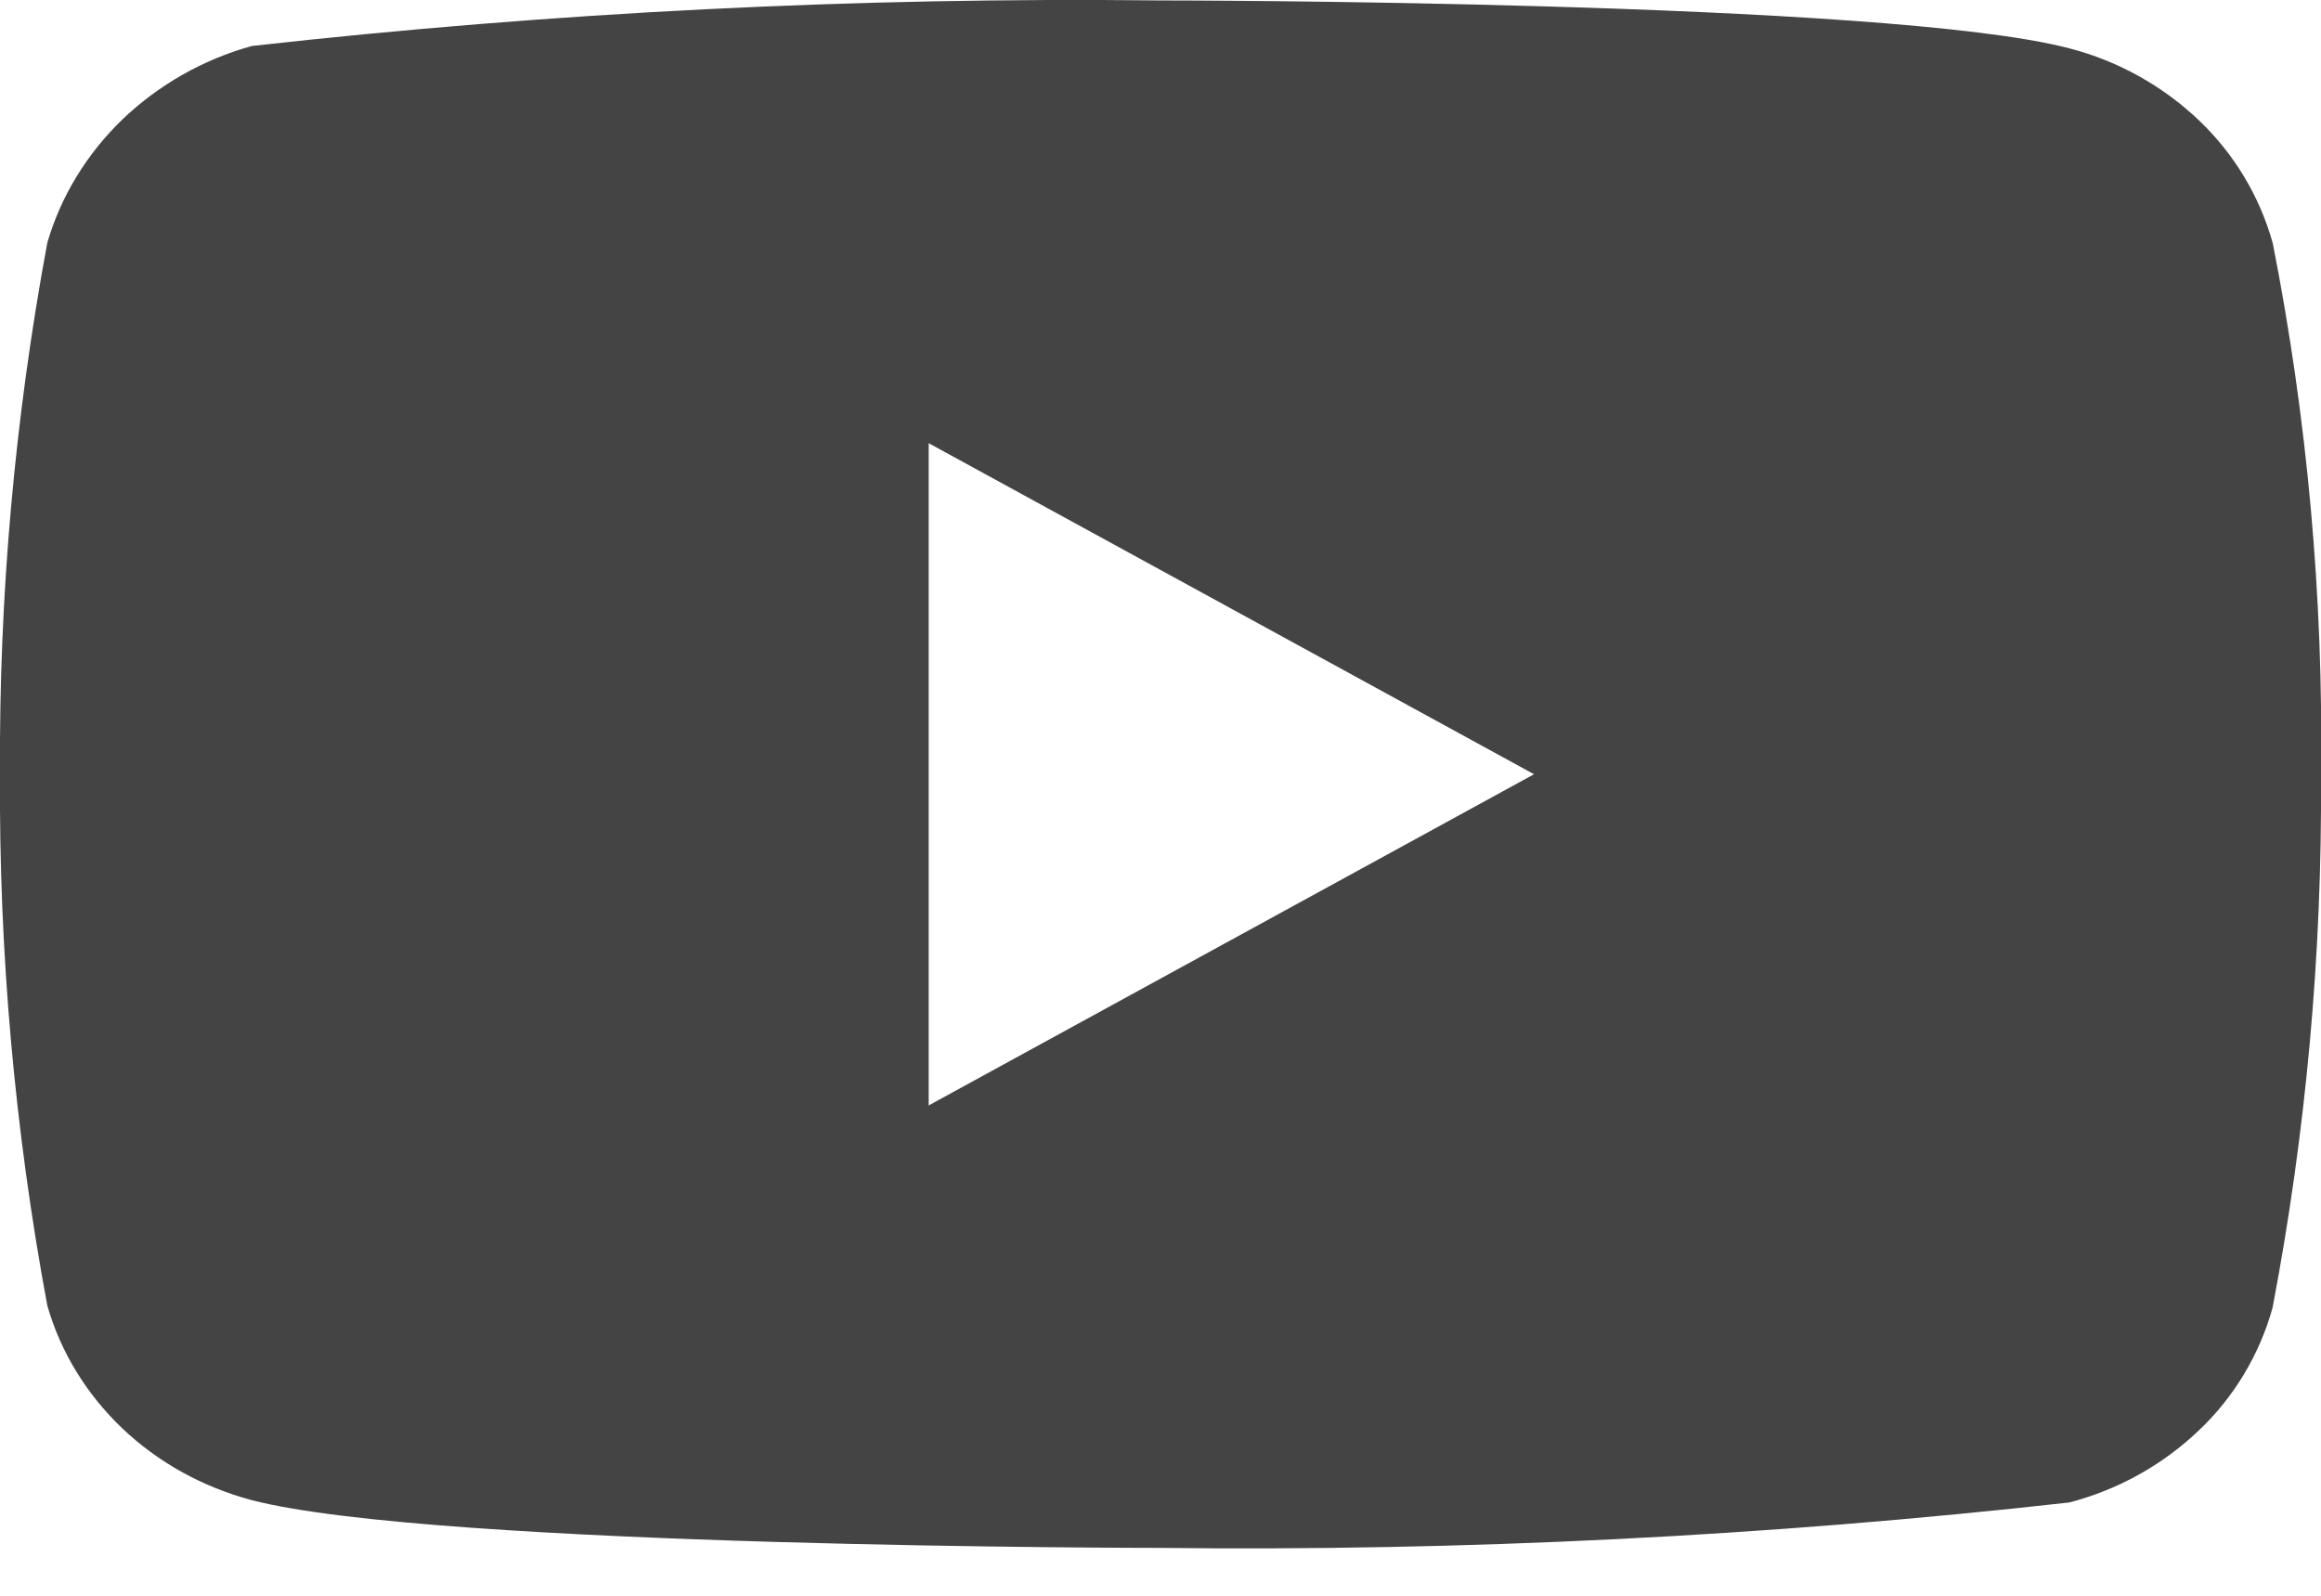
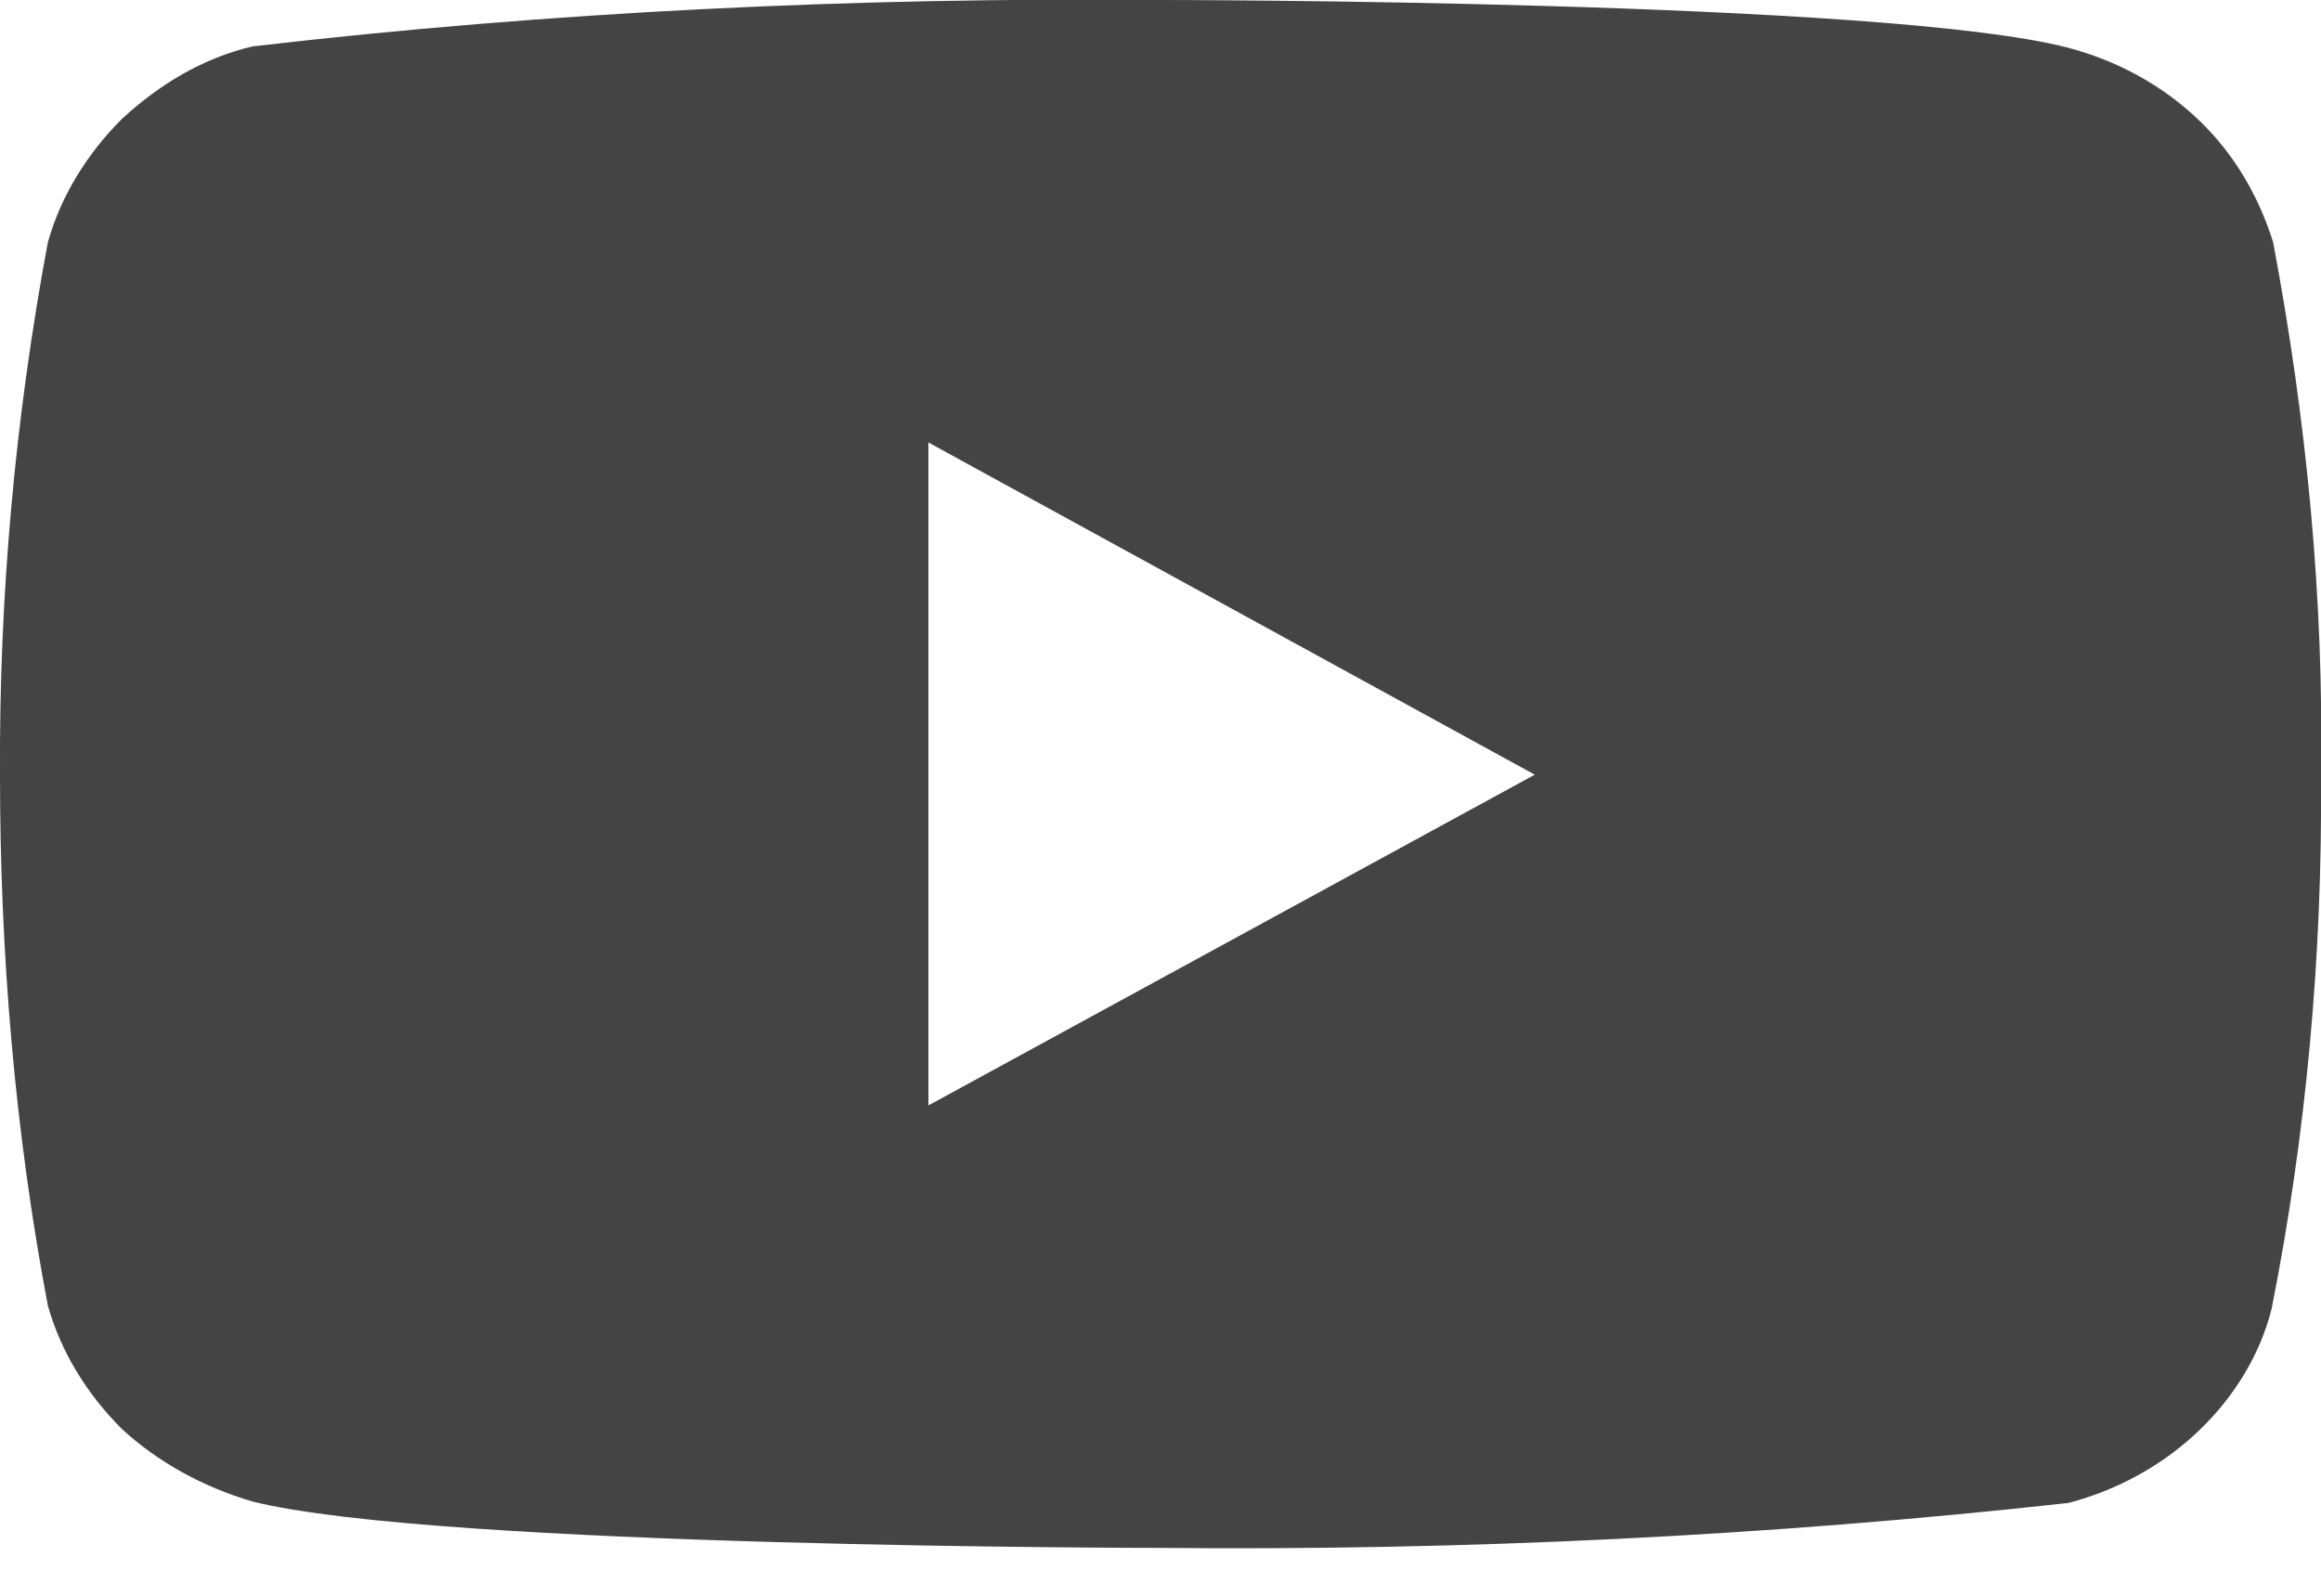
- <svg xmlns="http://www.w3.org/2000/svg" width="16" height="11" fill="none">
-   <path fill="#444" d="M15.667 1.675a1.857 1.857 0 0 0-.51-.847 2.034 2.034 0 0 0-.893-.495c-1.252-.33-6.268-.33-6.268-.33a51.083 51.083 0 0 0-6.26.314 2.107 2.107 0 0 0-.892.506c-.246.238-.425.53-.518.851A19.393 19.393 0 0 0 0 5.337C-.008 6.564.101 7.79.326 8.999c.091.32.27.611.516.846.248.236.556.406.894.496 1.27.329 6.26.329 6.26.329 2.094.024 4.188-.08 6.268-.313.335-.087.642-.257.892-.495.244-.23.42-.524.51-.847.23-1.207.342-2.434.334-3.663a17.72 17.72 0 0 0-.333-3.678ZM6.402 7.619V3.055l4.173 2.282L6.402 7.62Z" />
+ <svg xmlns="http://www.w3.org/2000/svg" width="16" height="11" fill="none" viewBox="0 0 16 11">
+   <path fill="#444" d="M15.67 1.67c-.1-.32-.27-.61-.51-.84-.25-.24-.56-.41-.9-.5C13.01 0 8 0 8 0 5.9-.02 3.8.08 1.74.32 1.4.4 1.1.58.84.82c-.24.24-.42.53-.51.85A19.4 19.4 0 0 0 0 5.34C0 6.56.1 7.79.33 9c.09.32.27.61.51.85.25.23.56.4.9.5 1.27.32 6.26.32 6.26.32 2.09.02 4.18-.08 6.26-.31.34-.09.65-.26.9-.5.24-.23.42-.52.5-.84.24-1.21.35-2.44.34-3.67.02-1.23-.1-2.46-.33-3.68ZM6.4 7.62V3.05l4.18 2.29L6.4 7.62Z" />
</svg>
